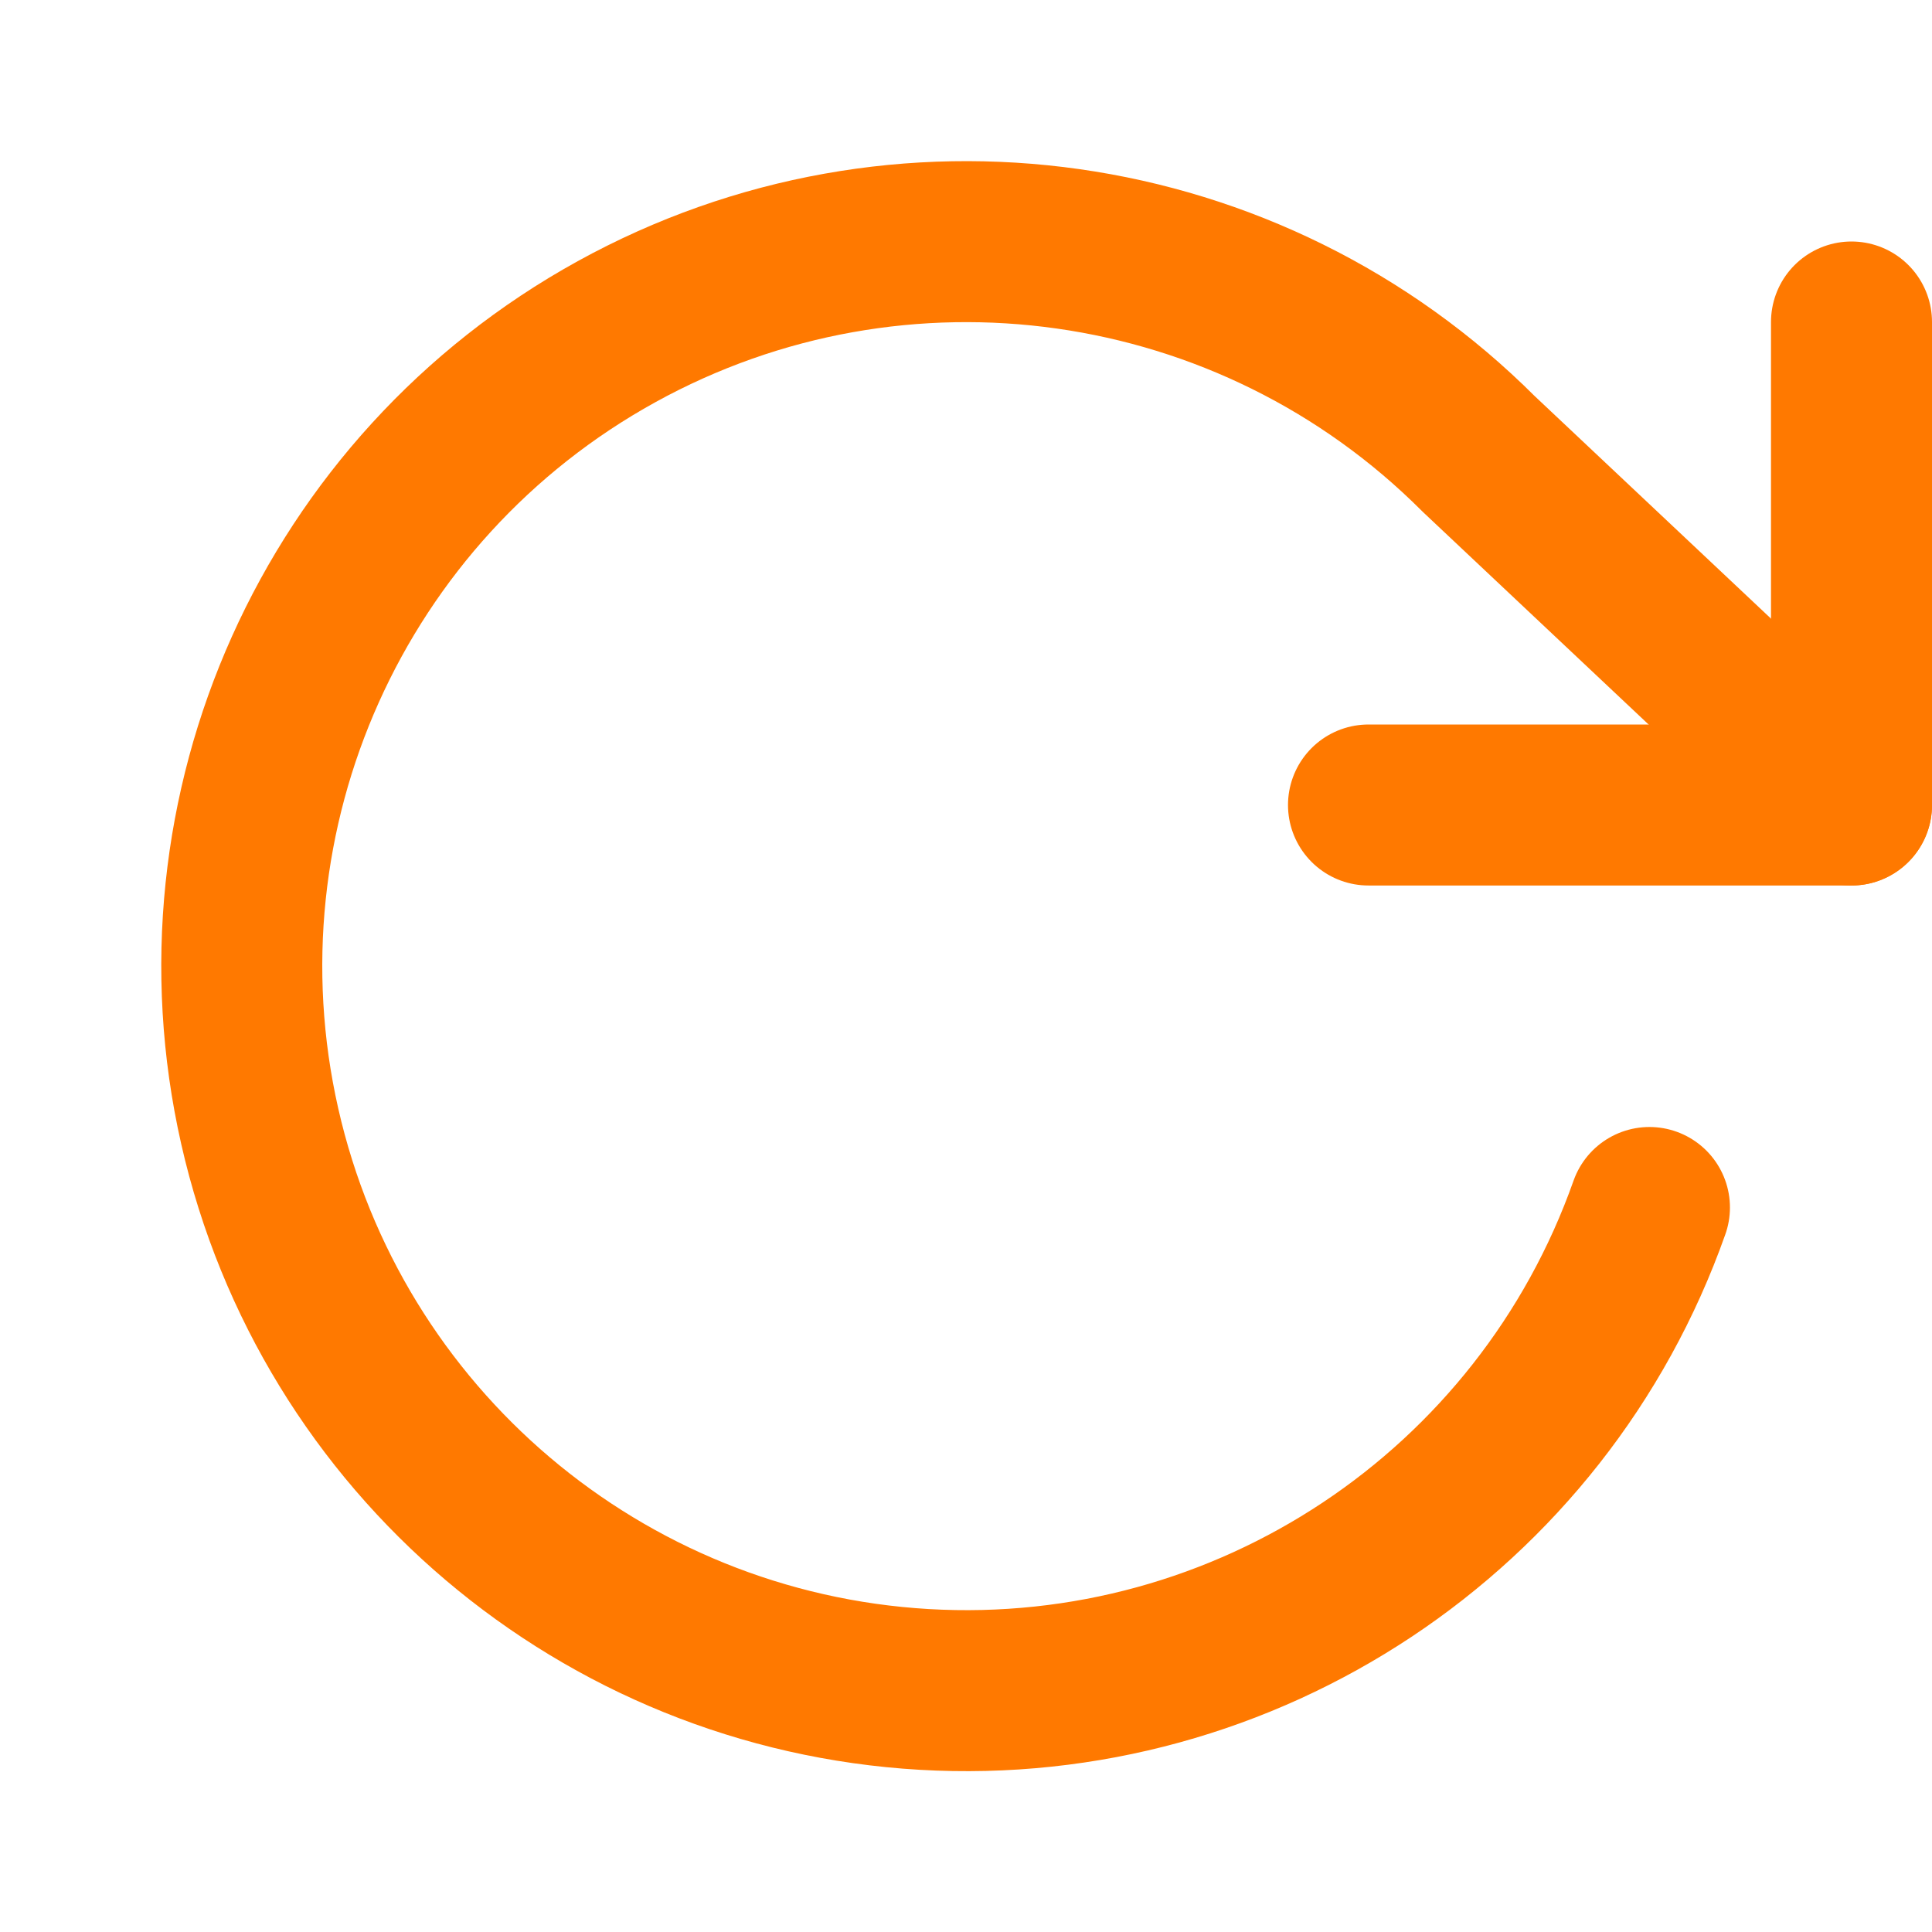
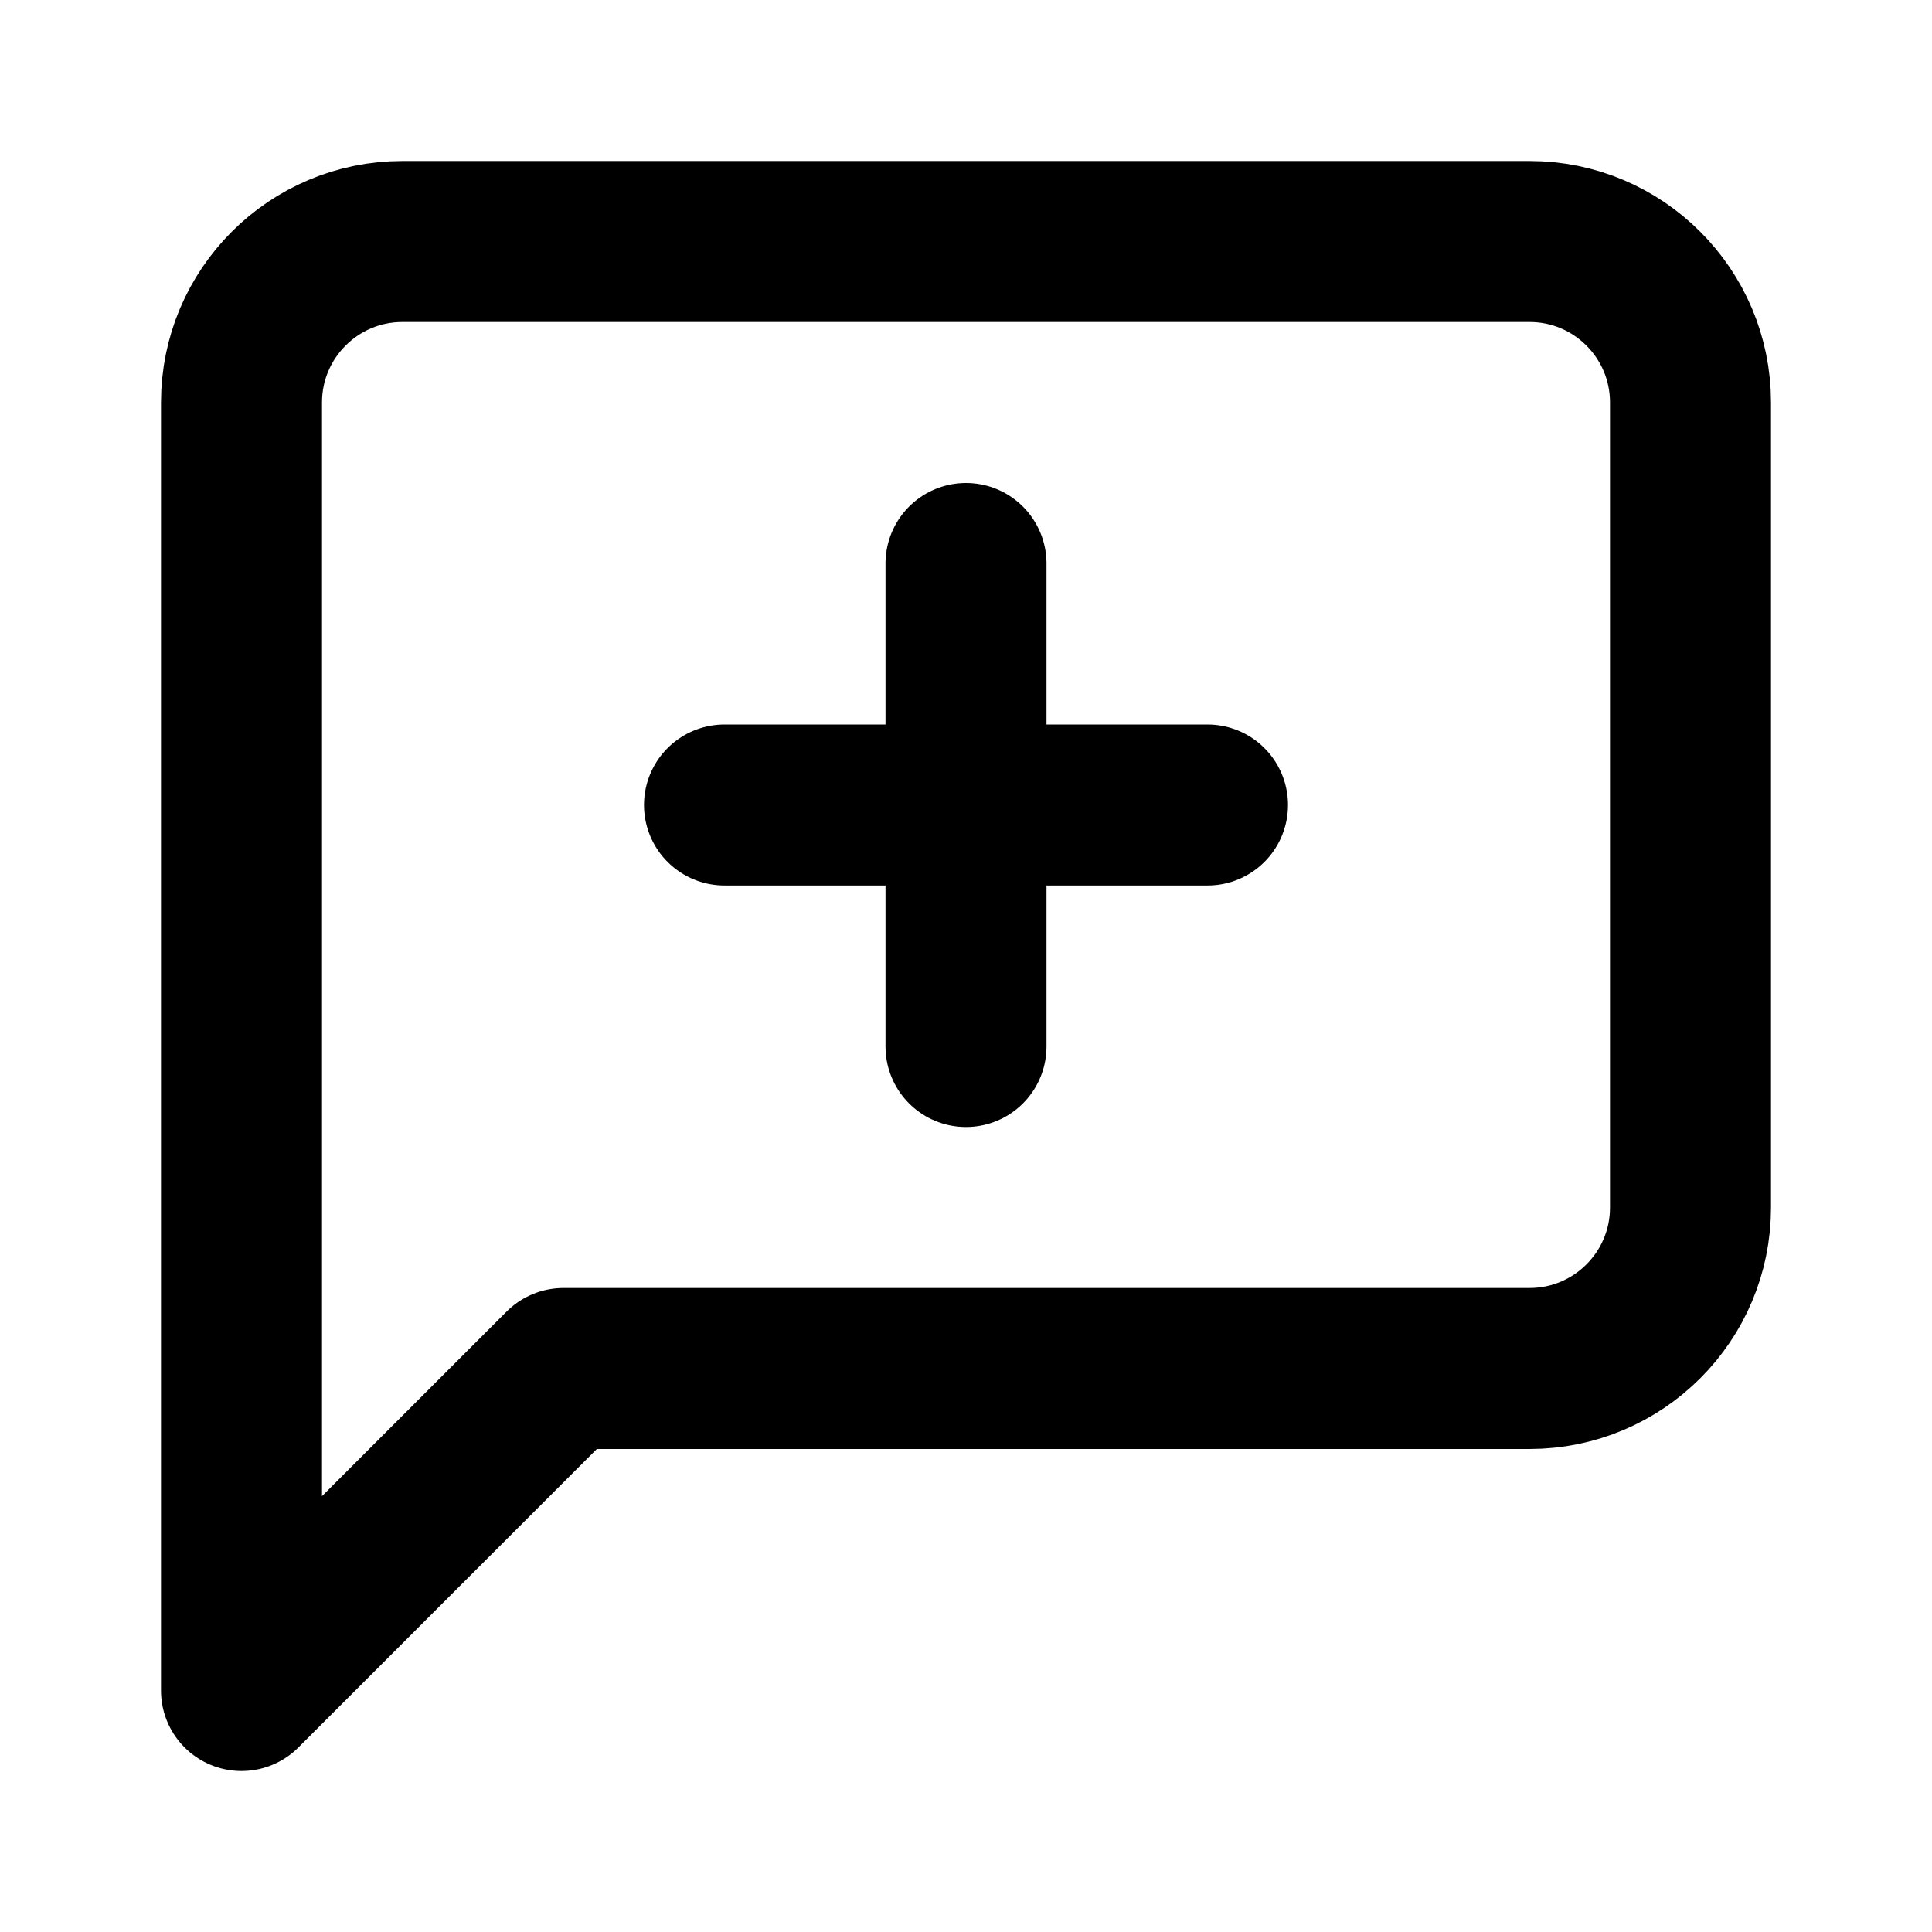
- <svg xmlns="http://www.w3.org/2000/svg" viewBox="0 0 24 24" fill="none" stroke="#FF7900" stroke-width="2" stroke-linecap="round" stroke-linejoin="round">
-   <polyline points="23 4 23 10 17 10" />
-   <path d="M20.49 15a9 9 0 1 1-2.12-9.36L23 10" />
+ <svg xmlns="http://www.w3.org/2000/svg" viewBox="0 0 24 24" fill="none" stroke="currentColor" stroke-width="2" stroke-linecap="round" stroke-linejoin="round">
+   <path d="M21 15a2 2 0 0 1-2 2H7l-4 4V5a2 2 0 0 1 2-2h14a2 2 0 0 1 2 2z" />
+   <line x1="9" y1="10" x2="15" y2="10" />
+   <line x1="12" y1="7" x2="12" y2="13" />
</svg>
